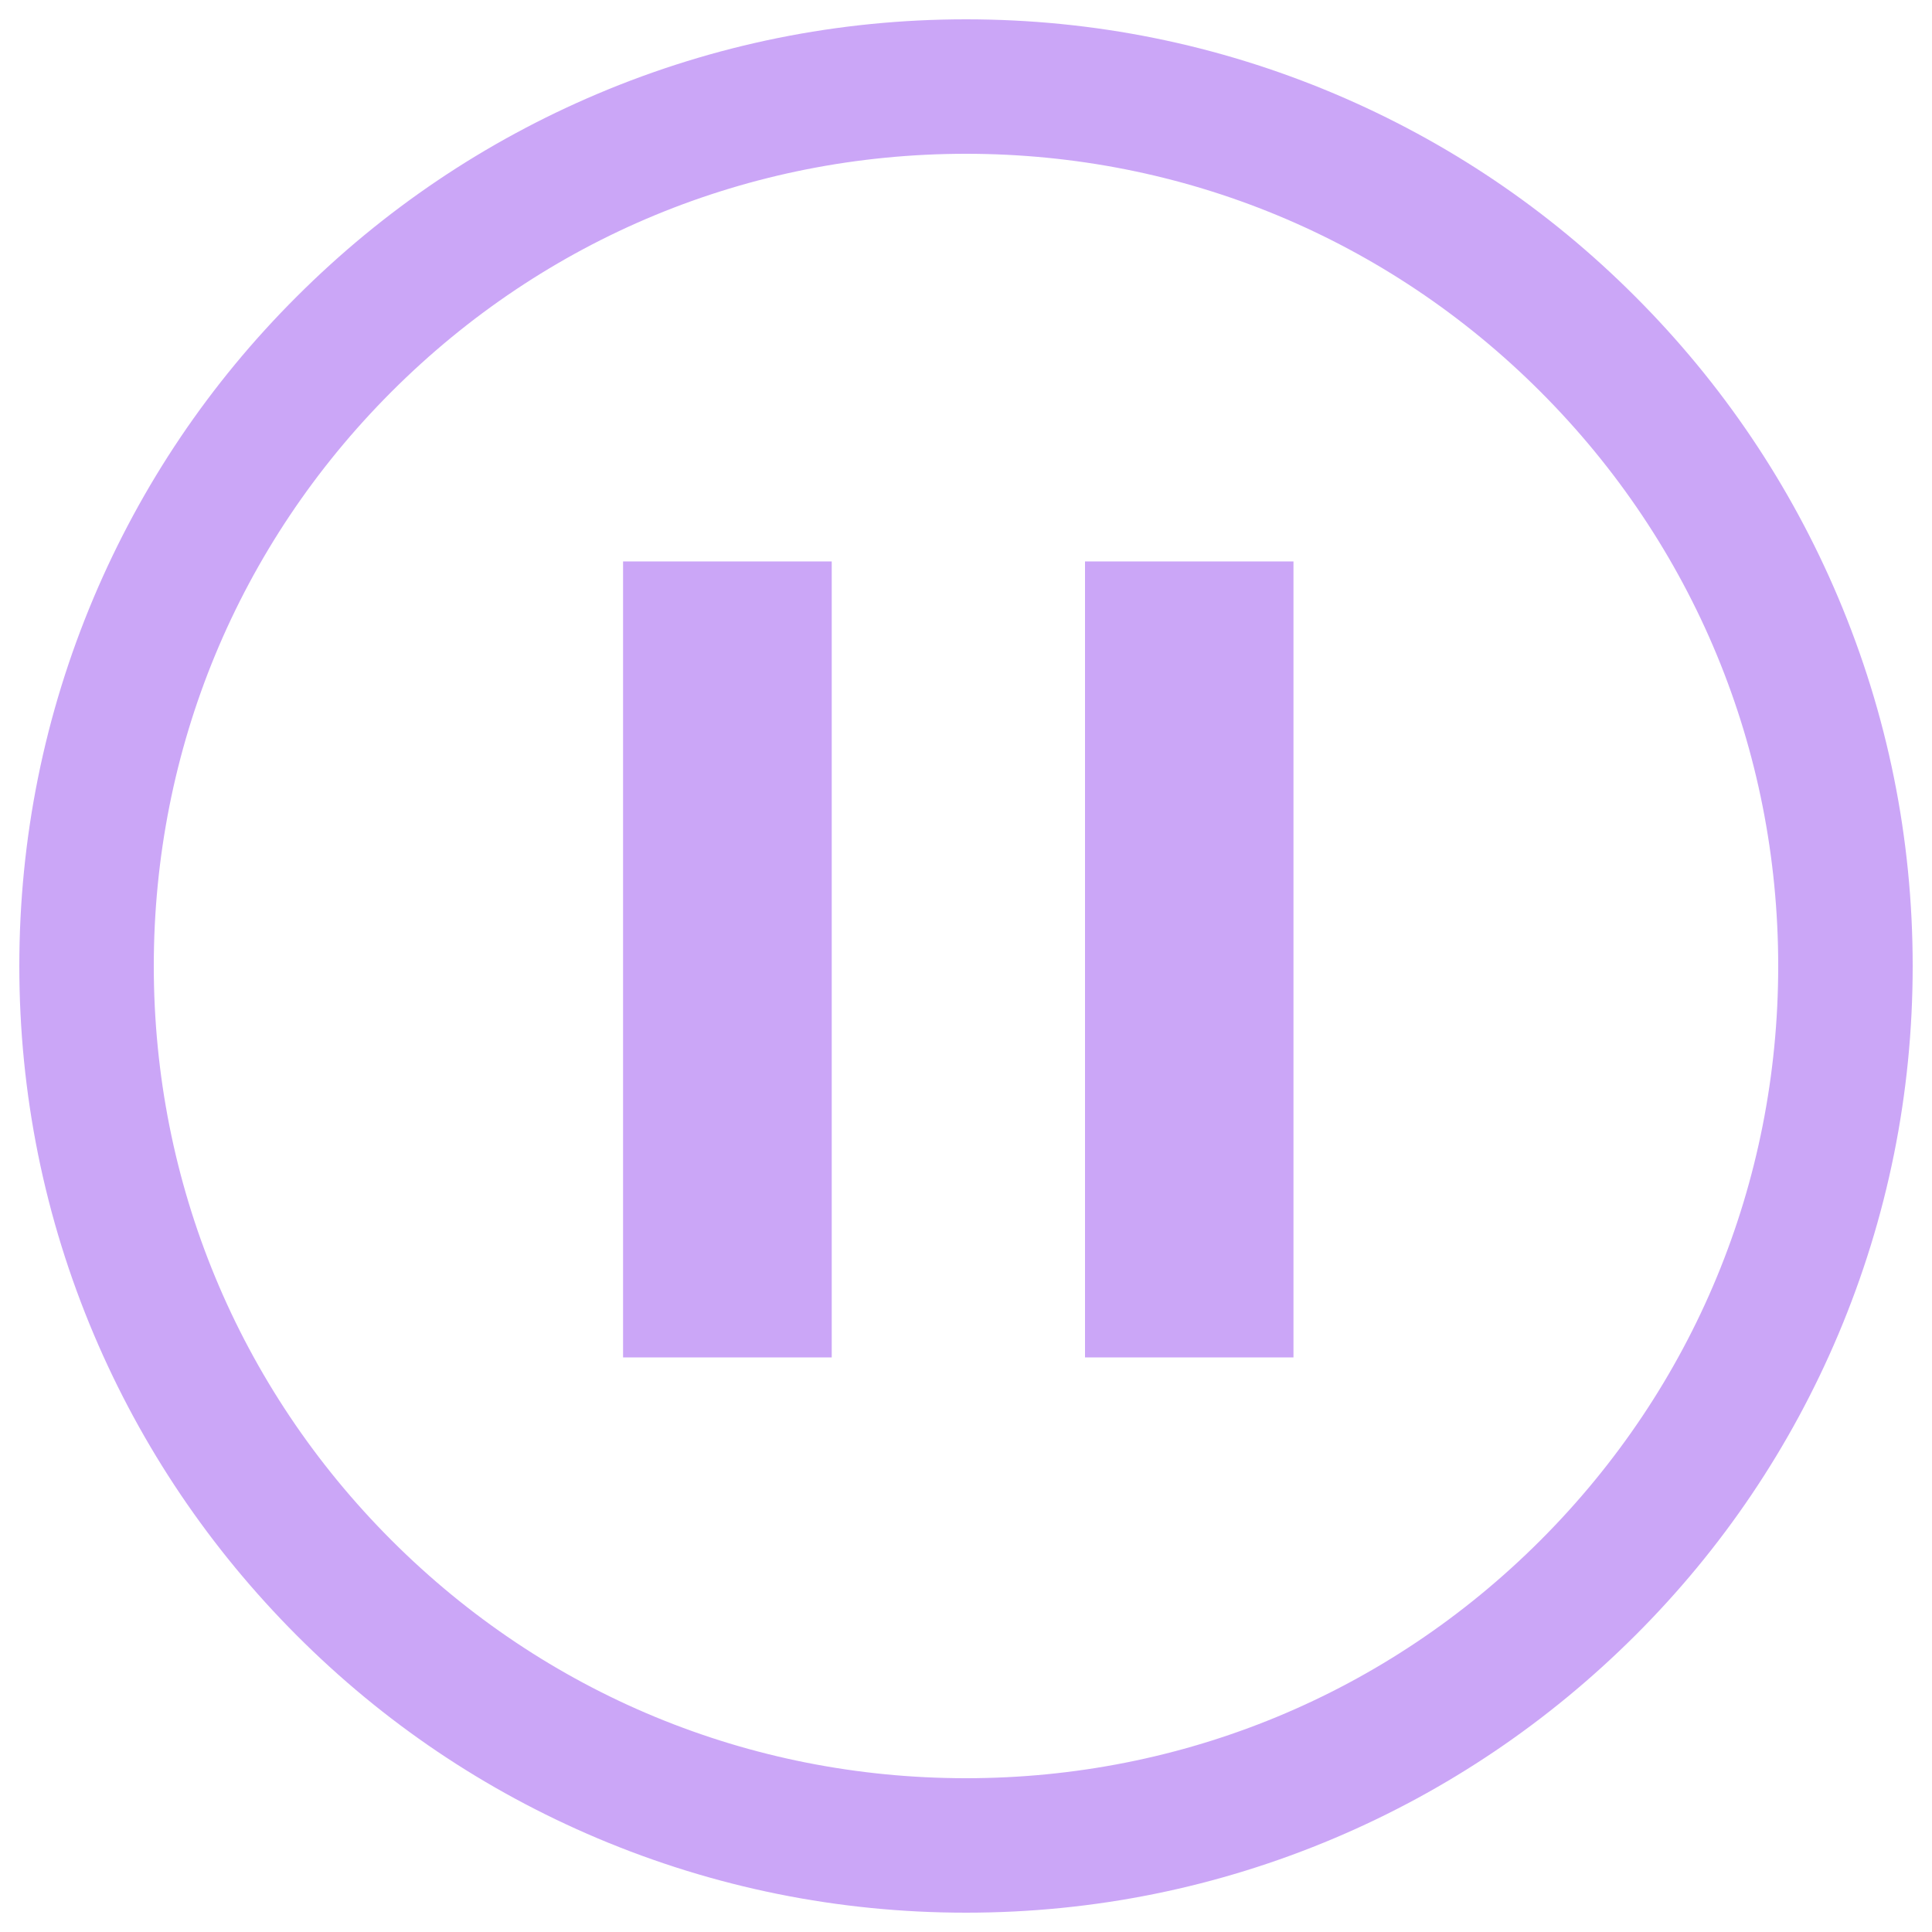
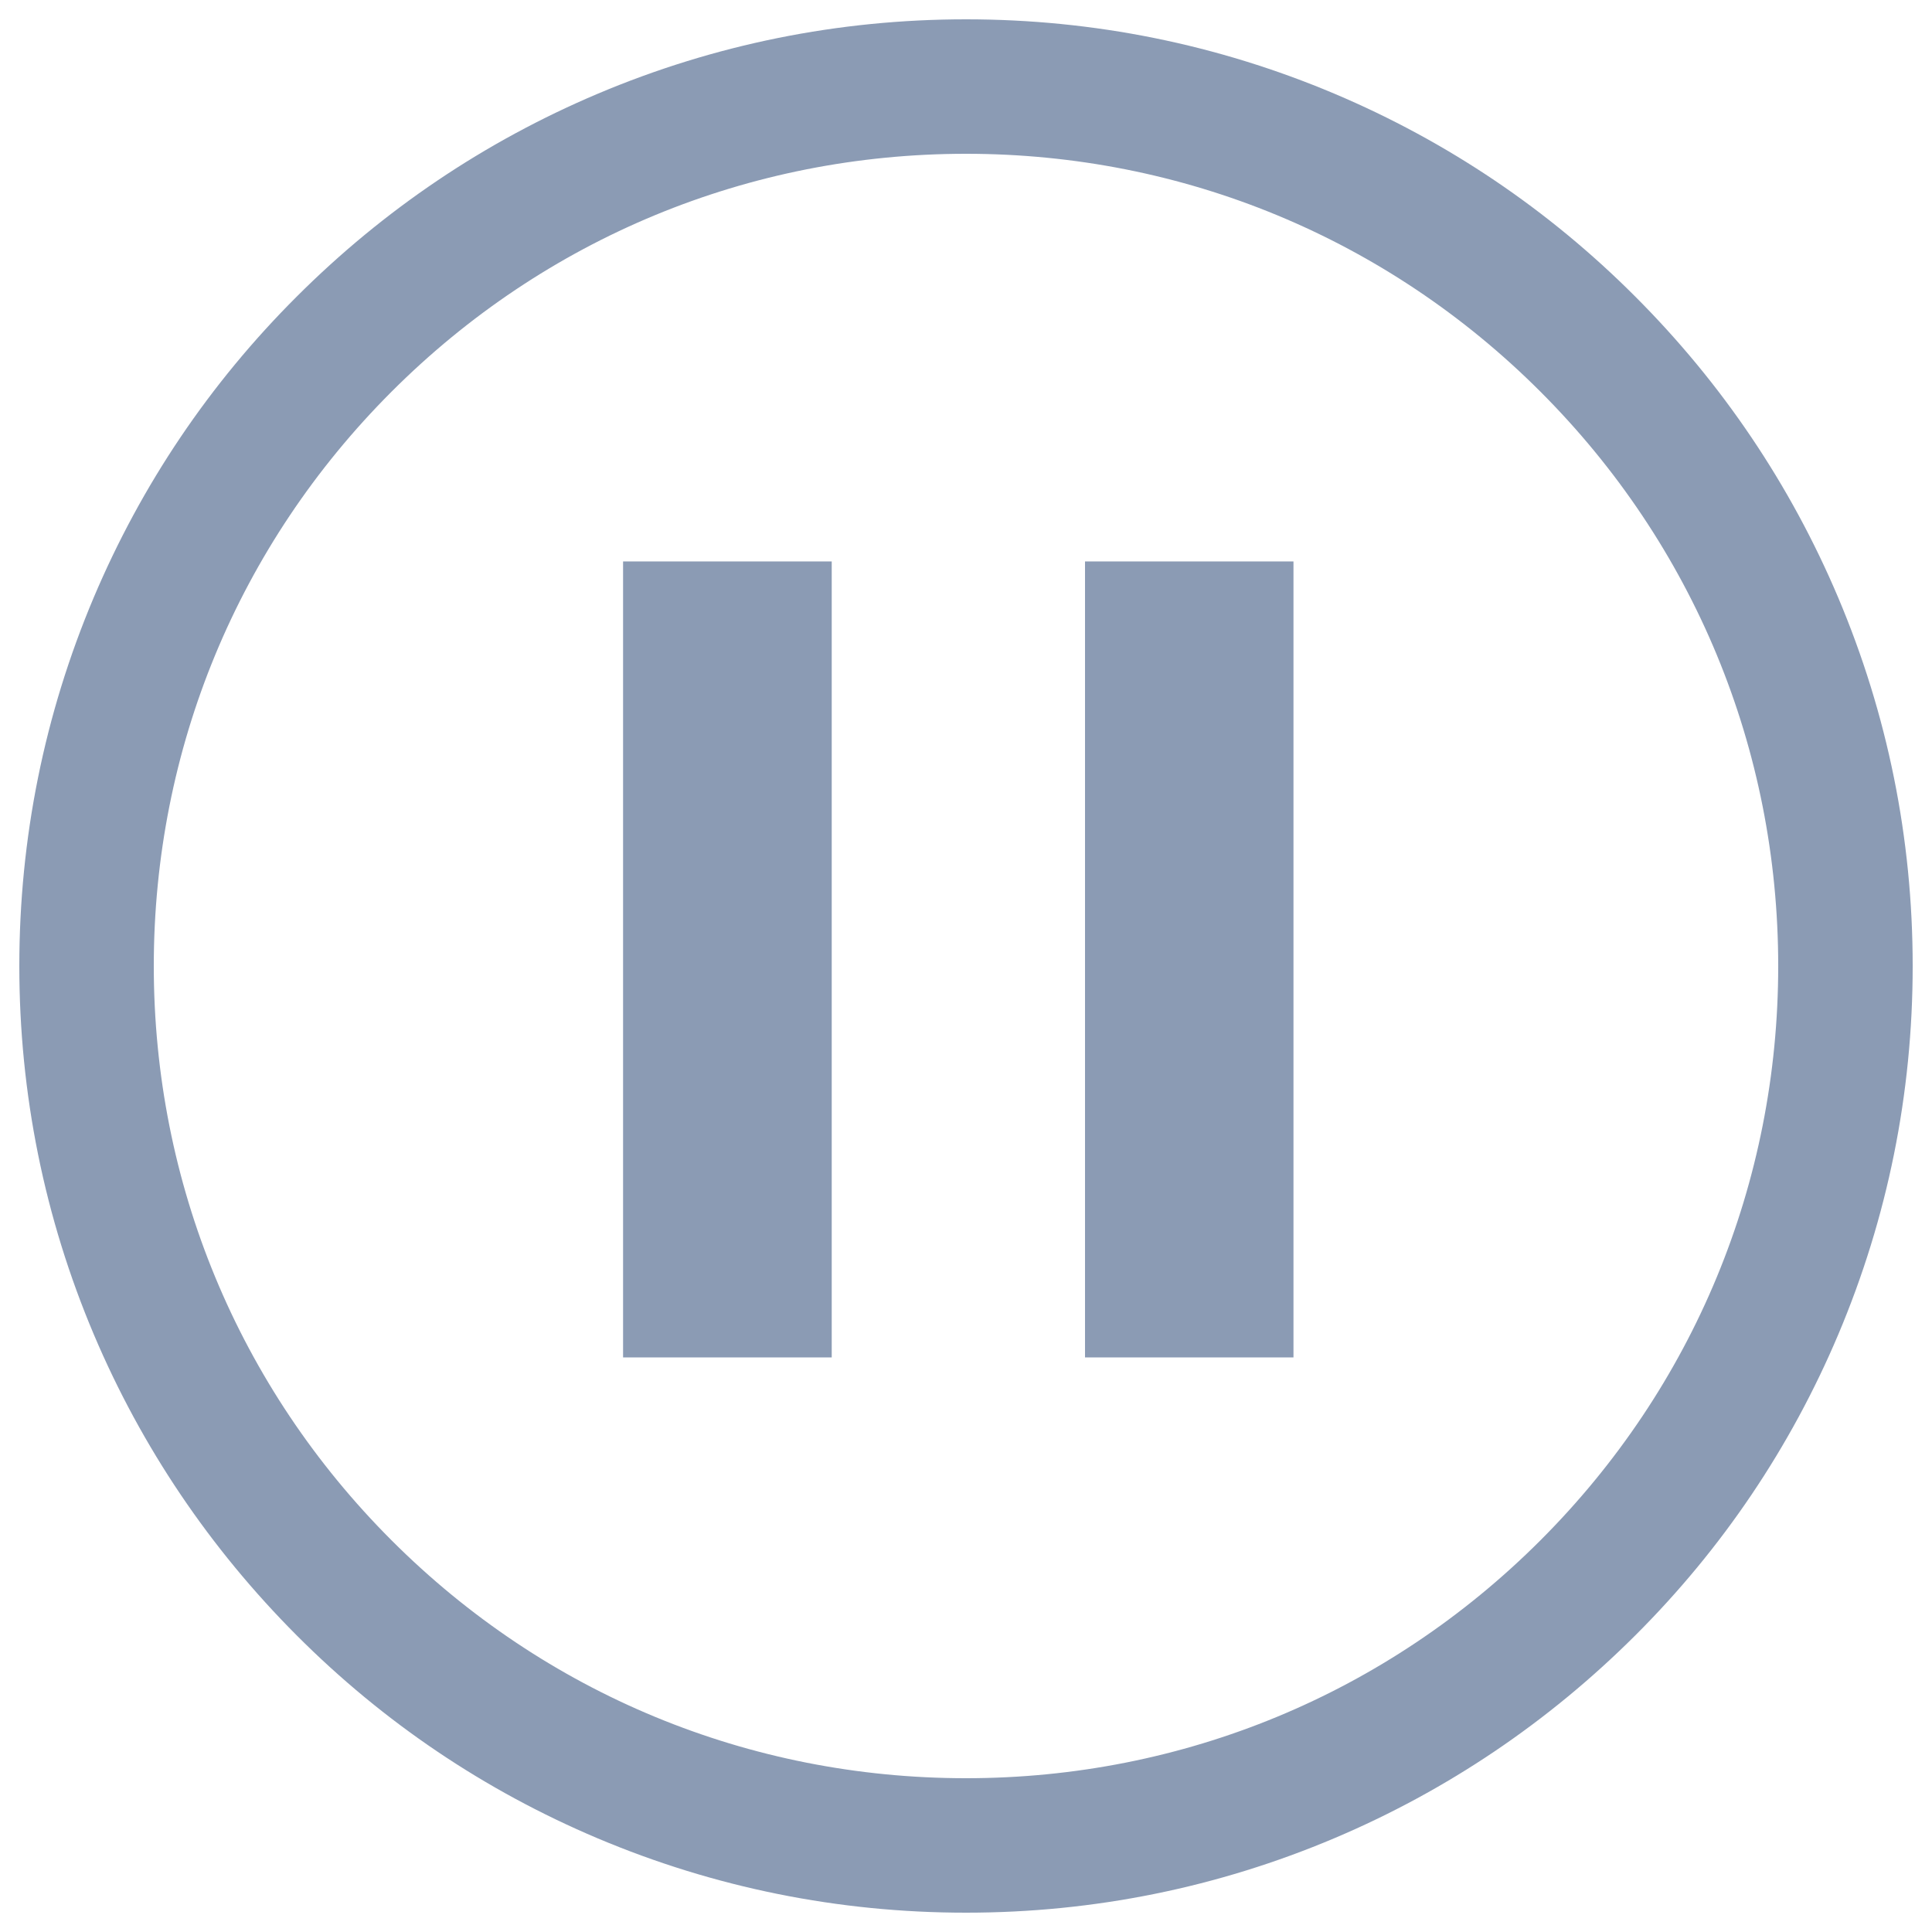
- <svg xmlns="http://www.w3.org/2000/svg" fill="#cba6f7" version="1.1" x="0px" y="0px" viewBox="0 0 1000 1000" enable-background="new 0 0 1000 1000" xml:space="preserve">
+ <svg xmlns="http://www.w3.org/2000/svg" fill="#8B9BB4" version="1.1" x="0px" y="0px" viewBox="0 0 1000 1000" enable-background="new 0 0 1000 1000" xml:space="preserve">
  <g>
    <path d="M500,990c-66.1,0-130.3-13-190.7-38.5c-58.4-24.7-110.8-60-155.7-105s-80.3-97.4-105-155.7C23,630.3,10,566.1,10,500c0-66.1,13-130.3,38.5-190.7c24.7-58.4,60-110.8,105-155.7c45-45,97.4-80.3,155.7-105C369.7,23,433.9,10,500,10c66.1,0,130.3,13,190.7,38.5c58.4,24.7,110.8,60,155.7,105c45,45,80.3,97.4,105,155.7C977,369.7,990,433.9,990,500c0,66.1-13,130.3-38.5,190.7c-24.7,58.4-60,110.8-105,155.7s-97.4,80.3-155.7,105C630.3,977,566.1,990,500,990z M500,79.6c-112.3,0-217.9,43.7-297.3,123.1C123.3,282.1,79.6,387.7,79.6,500s43.7,217.9,123.1,297.3c79.4,79.4,185,123.1,297.3,123.1c112.3,0,217.9-43.7,297.3-123.1c79.4-79.4,123.1-185,123.1-297.3s-43.7-217.9-123.1-297.3C717.9,123.3,612.3,79.6,500,79.6z" />
    <path d="M322.5,290.6h108v412h-108V290.6z" />
    <path d="M561.6,290.6h107.9v412H561.6V290.6z" />
  </g>
</svg>
